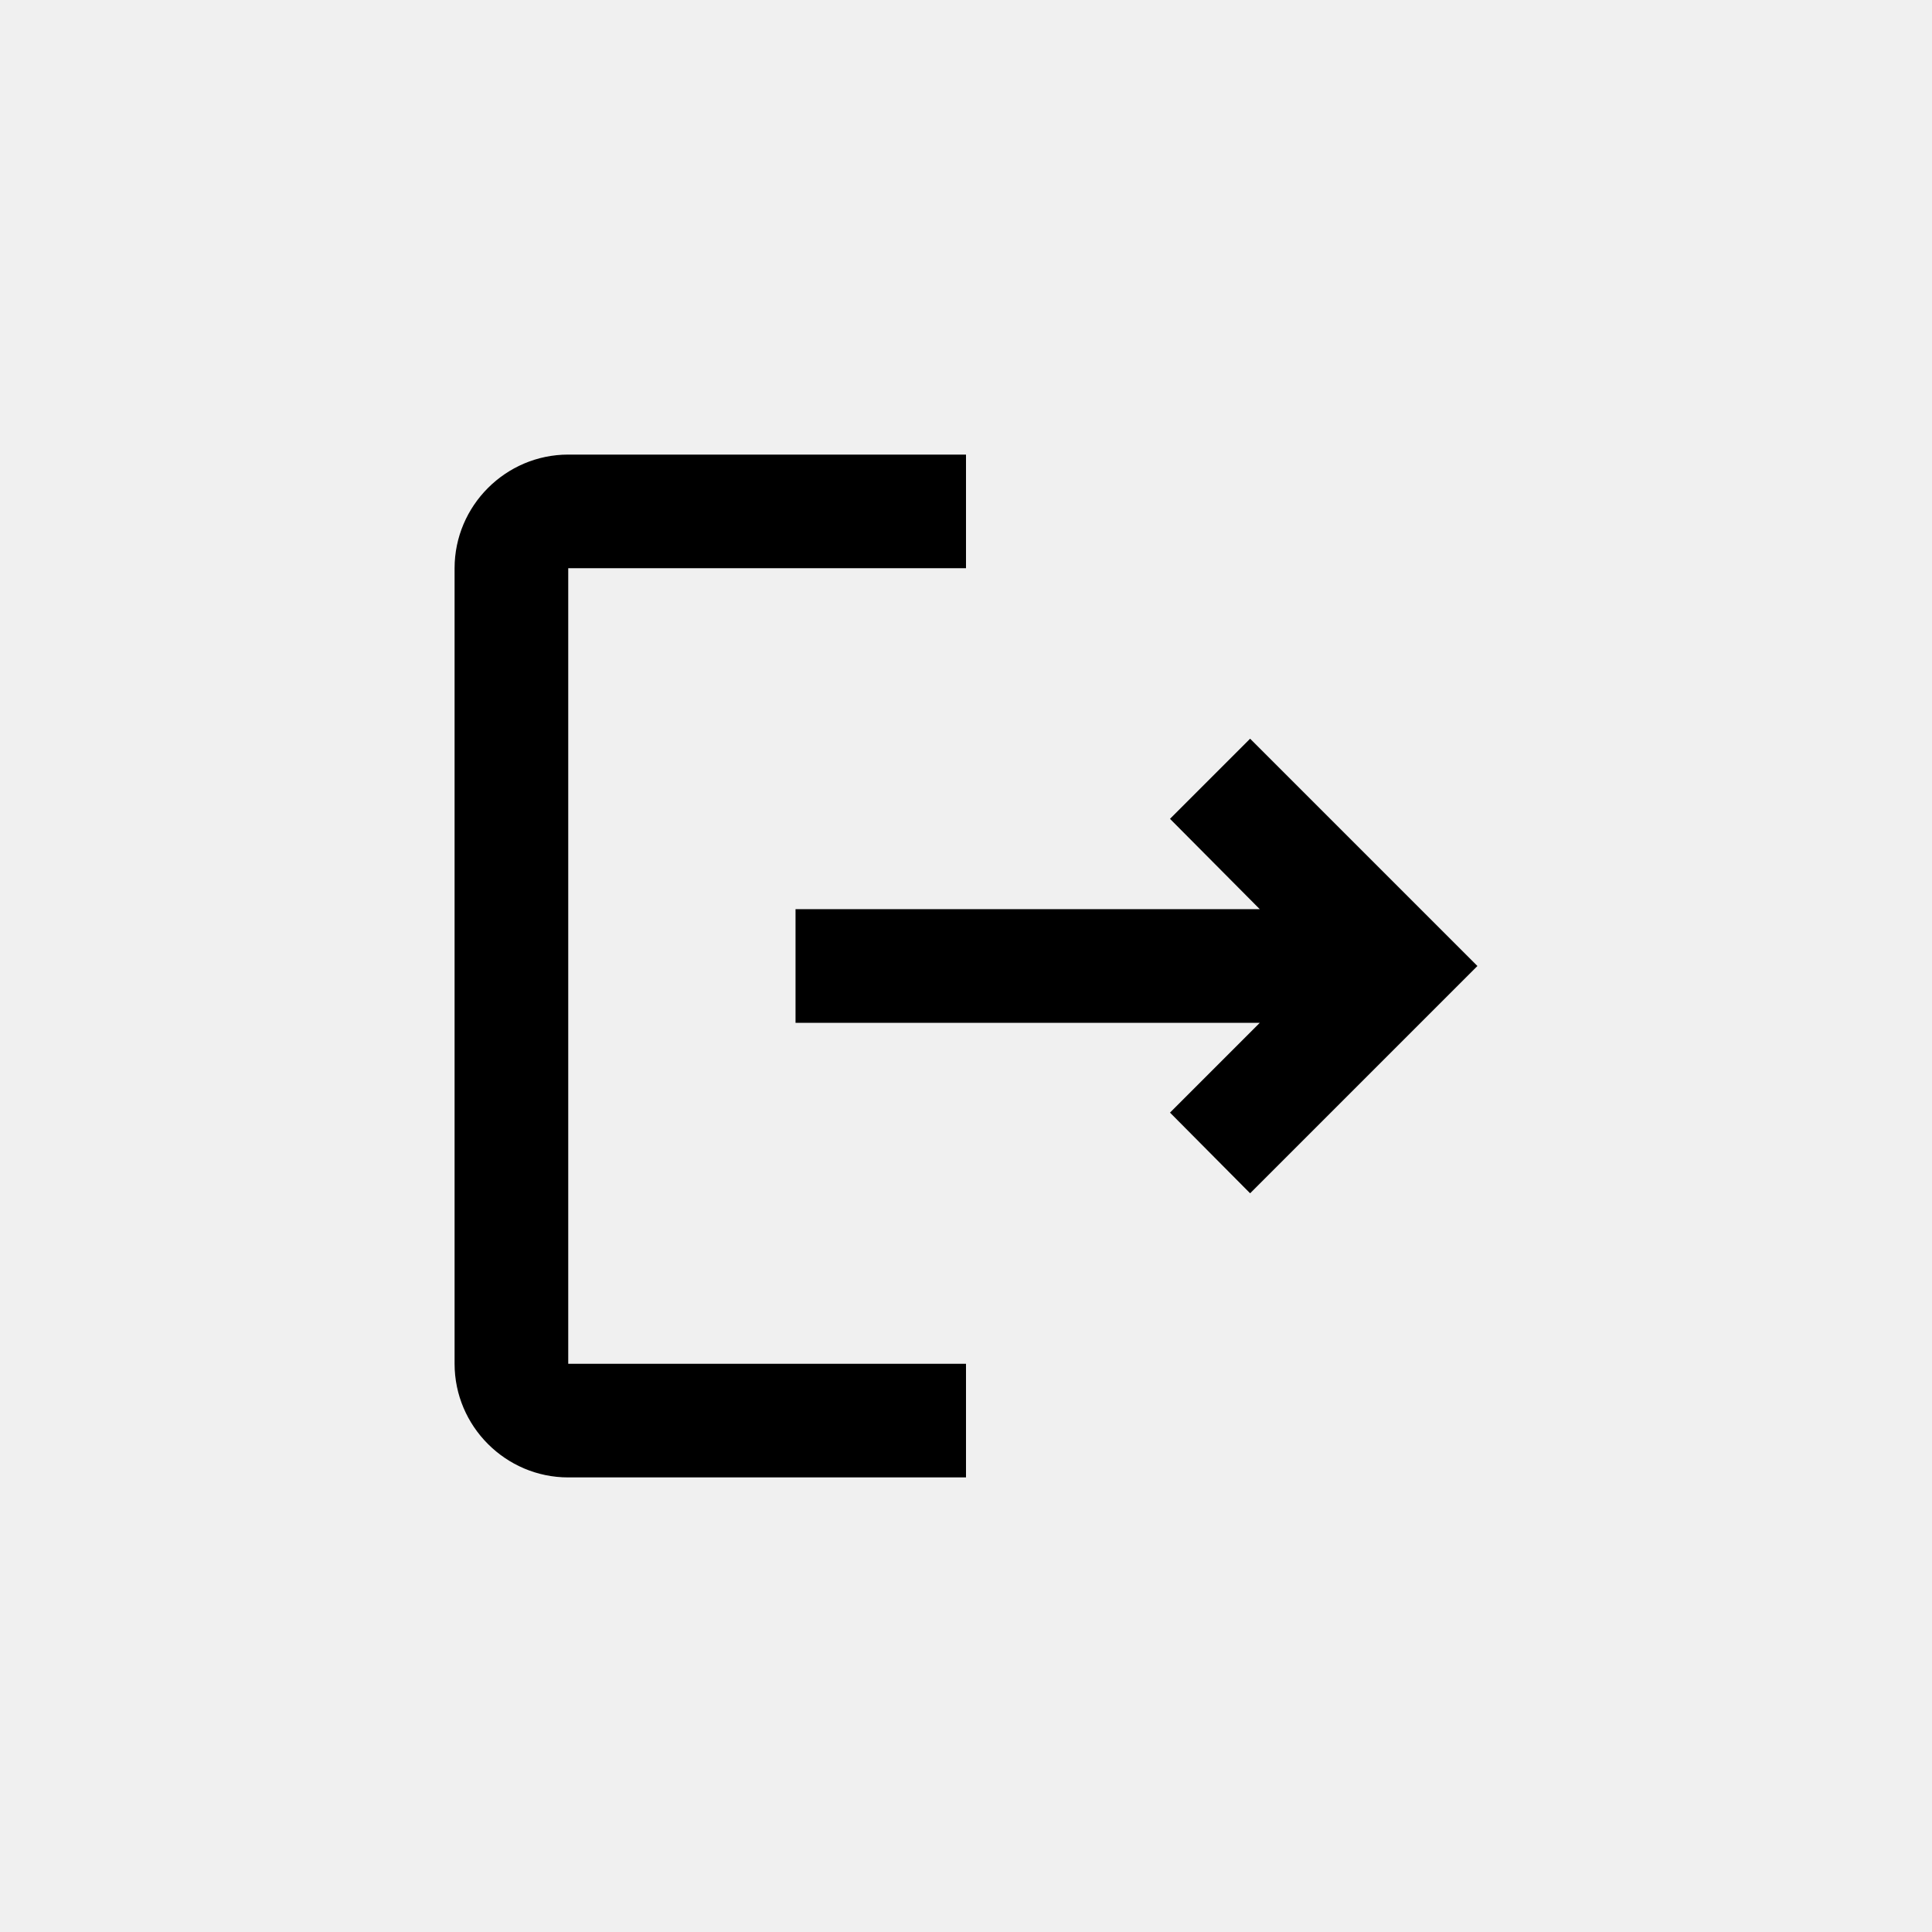
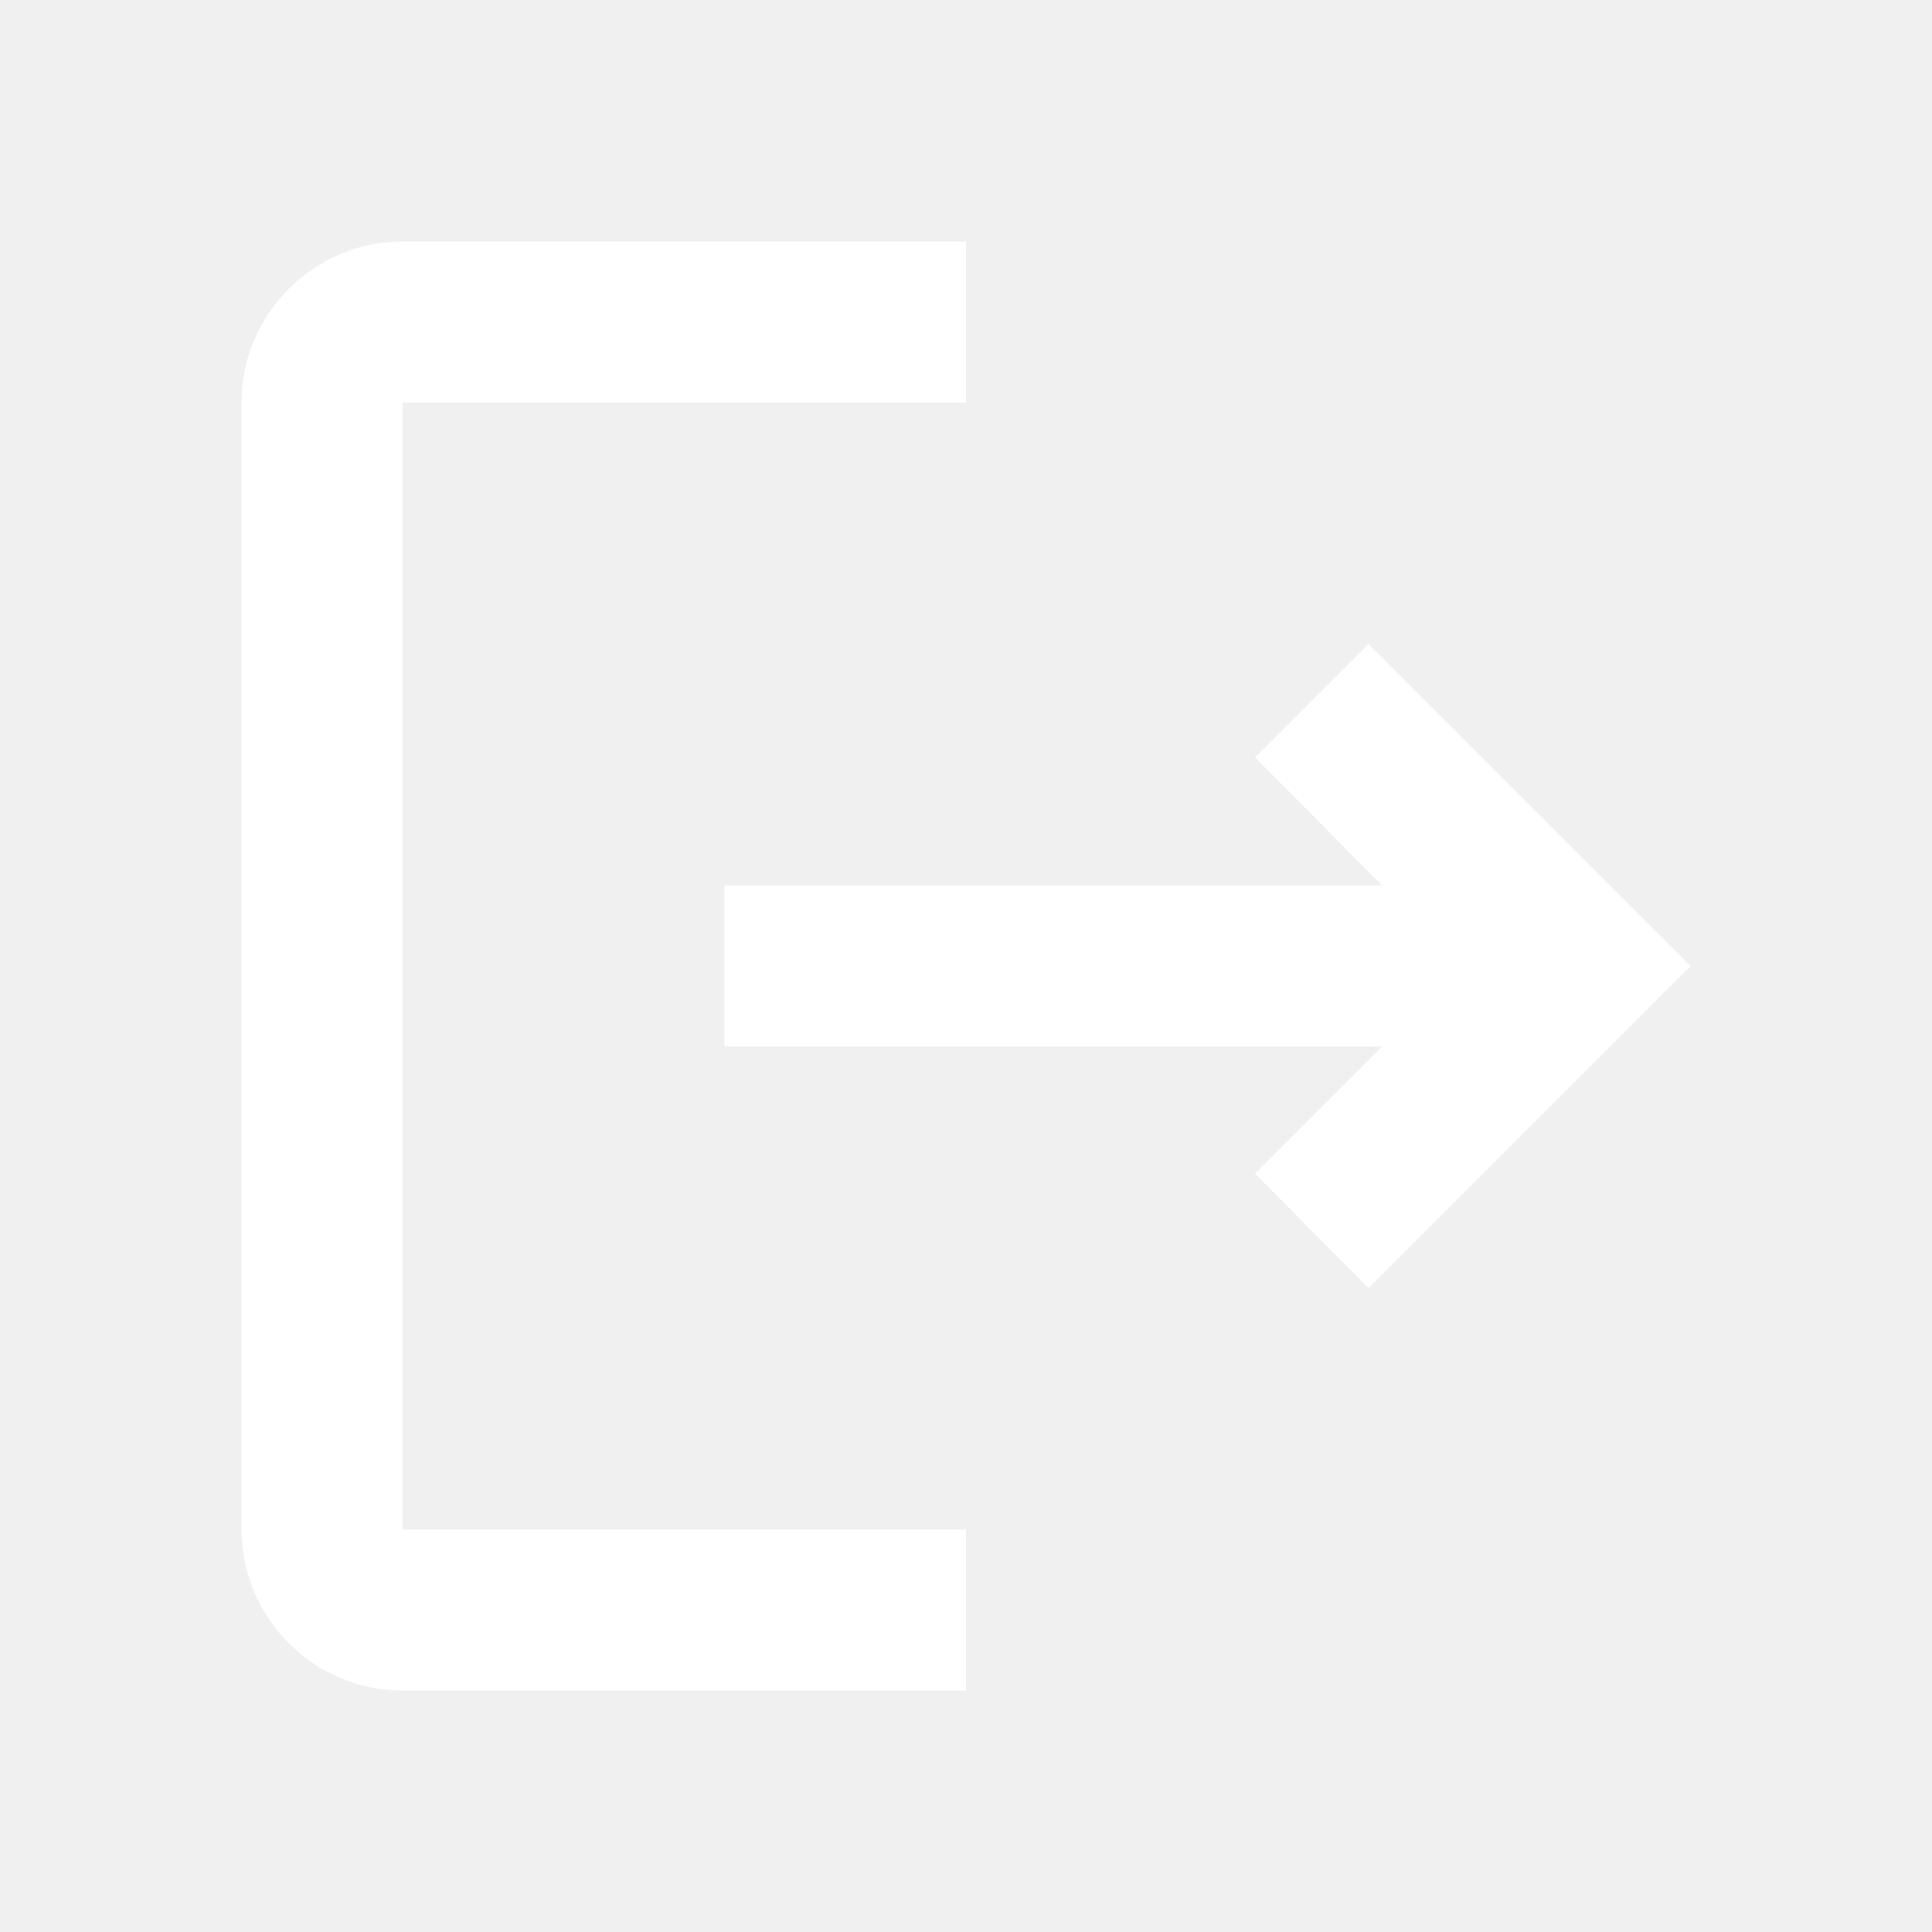
- <svg xmlns="http://www.w3.org/2000/svg" width="34" height="34" viewBox="0 0 34 34" fill="none">
-   <path d="M22 13L20.59 14.41L22.17 16H14V18H22.17L20.59 19.58L22 21L26 17L22 13ZM10 10H17V8H10C8.9 8 8 8.9 8 10V24C8 25.1 8.9 26 10 26H17V24H10V10Z" fill="black" />
+ <svg xmlns="http://www.w3.org/2000/svg" width="24" height="24" viewBox="0 0 24 24" fill="none">
+   <path d="M17 8L15.59 9.41L17.17 11H9V13H17.17L15.59 14.58L17 16L21 12L17 8ZM5 5H12V3H5C3.9 3 3 3.9 3 5V19C3 20.1 3.9 21 5 21H12V19H5V5Z" fill="white" />
</svg>
